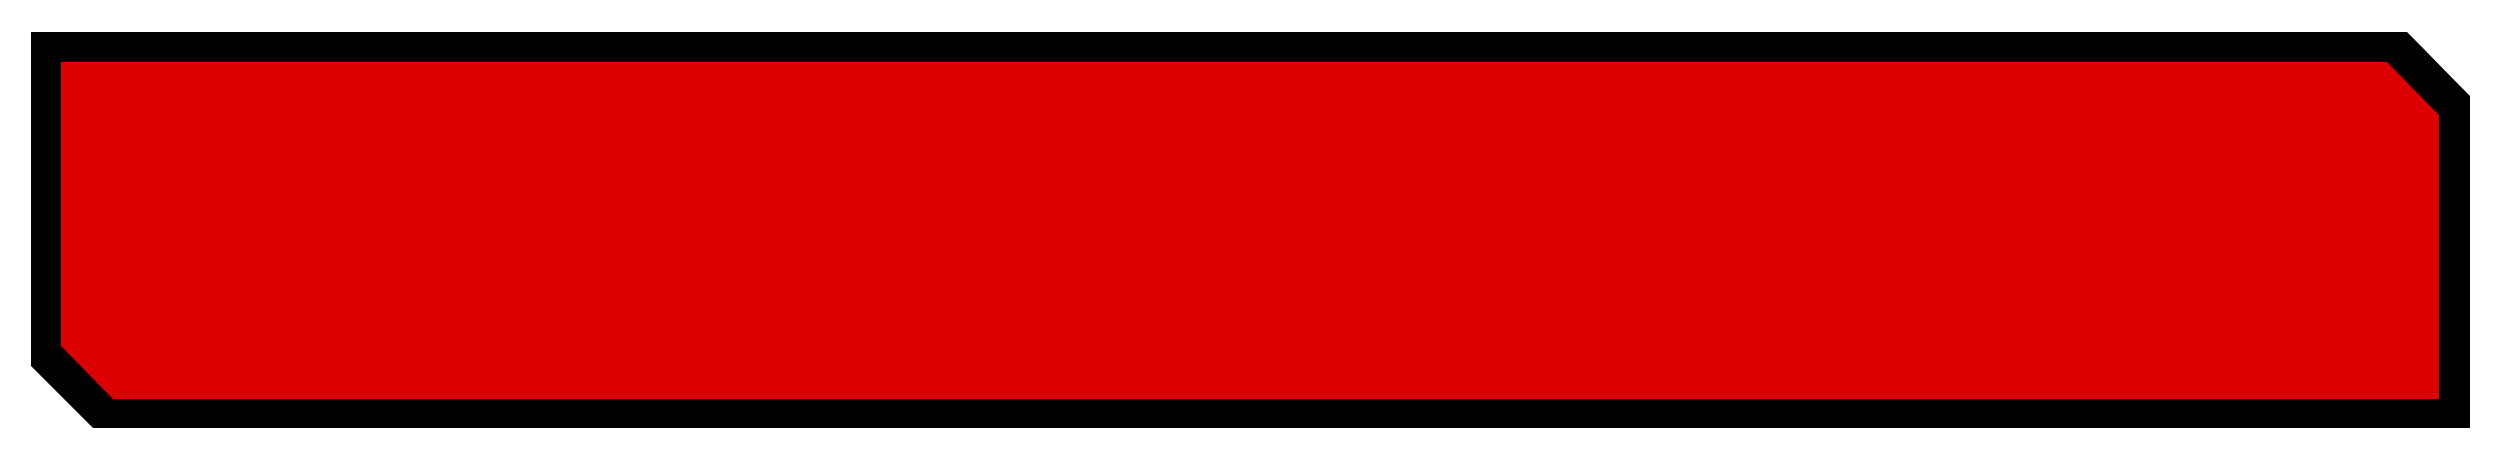
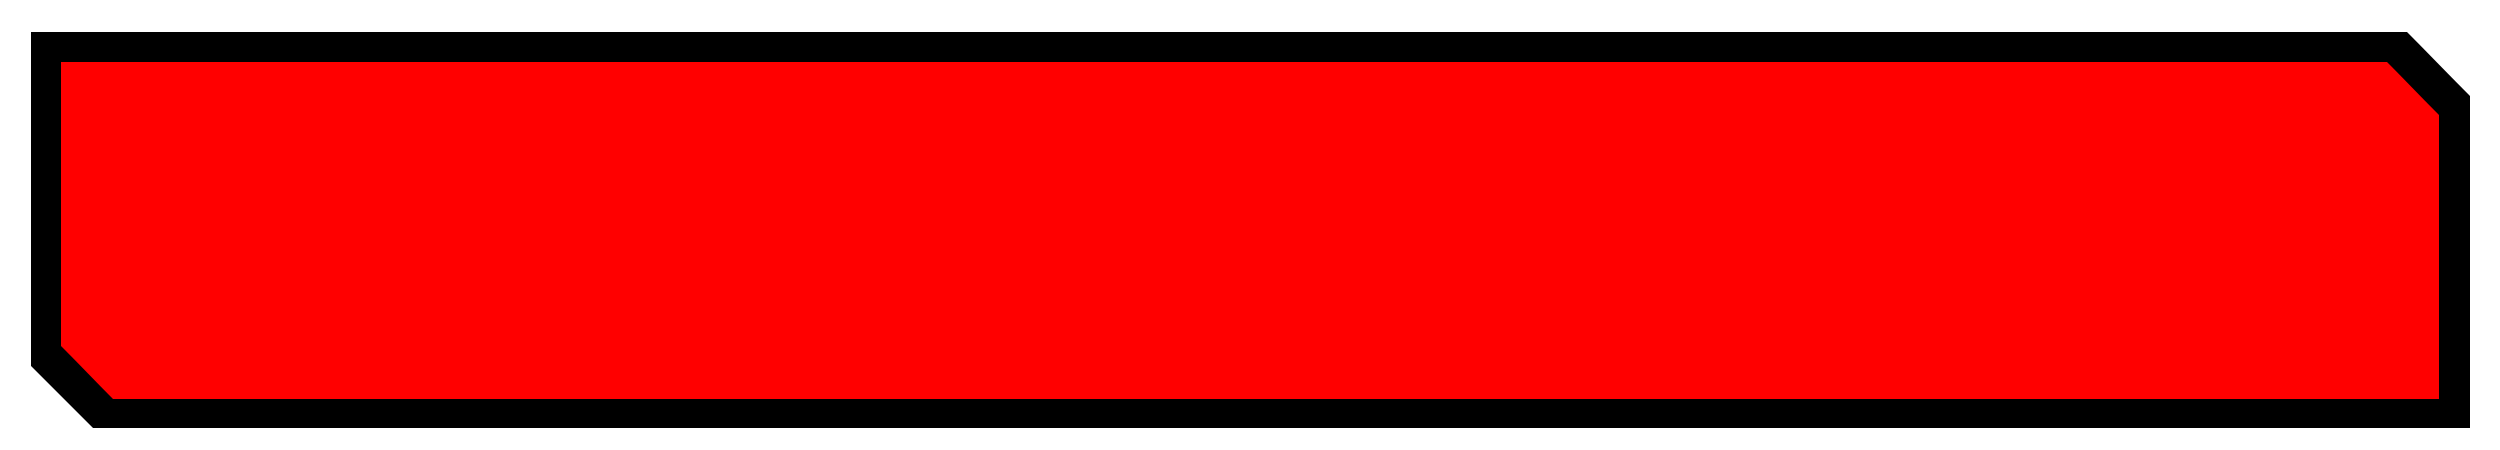
<svg xmlns="http://www.w3.org/2000/svg" version="1.1" id="Layer_1" x="0px" y="0px" viewBox="0 0 250 45" style="enable-background:new 0 0 250 45;" xml:space="preserve">
  <style type="text/css">
	.st0{fill:#FEFEFE;fill-opacity:0;}
- 	.st1{fill:#DC0000;}
+ 	.st1{fill:#FF0000;}
</style>
  <ellipse class="st0" cx="125" cy="22.5" rx="176.8" ry="31.8" />
  <path d="M9.3,42.8c-2.1-2.1-4.1-4.1-6.2-6.2c0-11,0-22.1,0-33.4c79.1,0,158.2,0,237.6,0c1.9,1.9,4,4.1,6.3,6.4c0,10.8,0,21.9,0,33.2  C167.8,42.8,88.7,42.8,9.3,42.8z" />
  <path class="st1" d="M238.7,6.2c1.6,1.6,3.3,3.4,5.2,5.3c0,9.3,0,18.8,0,28.4c-77.5,0-154.9,0-232.6,0c-1.6-1.6-3.3-3.4-5.2-5.3  c0-9.3,0-18.8,0-28.4C83.6,6.2,161,6.2,238.7,6.2z" />
</svg>
